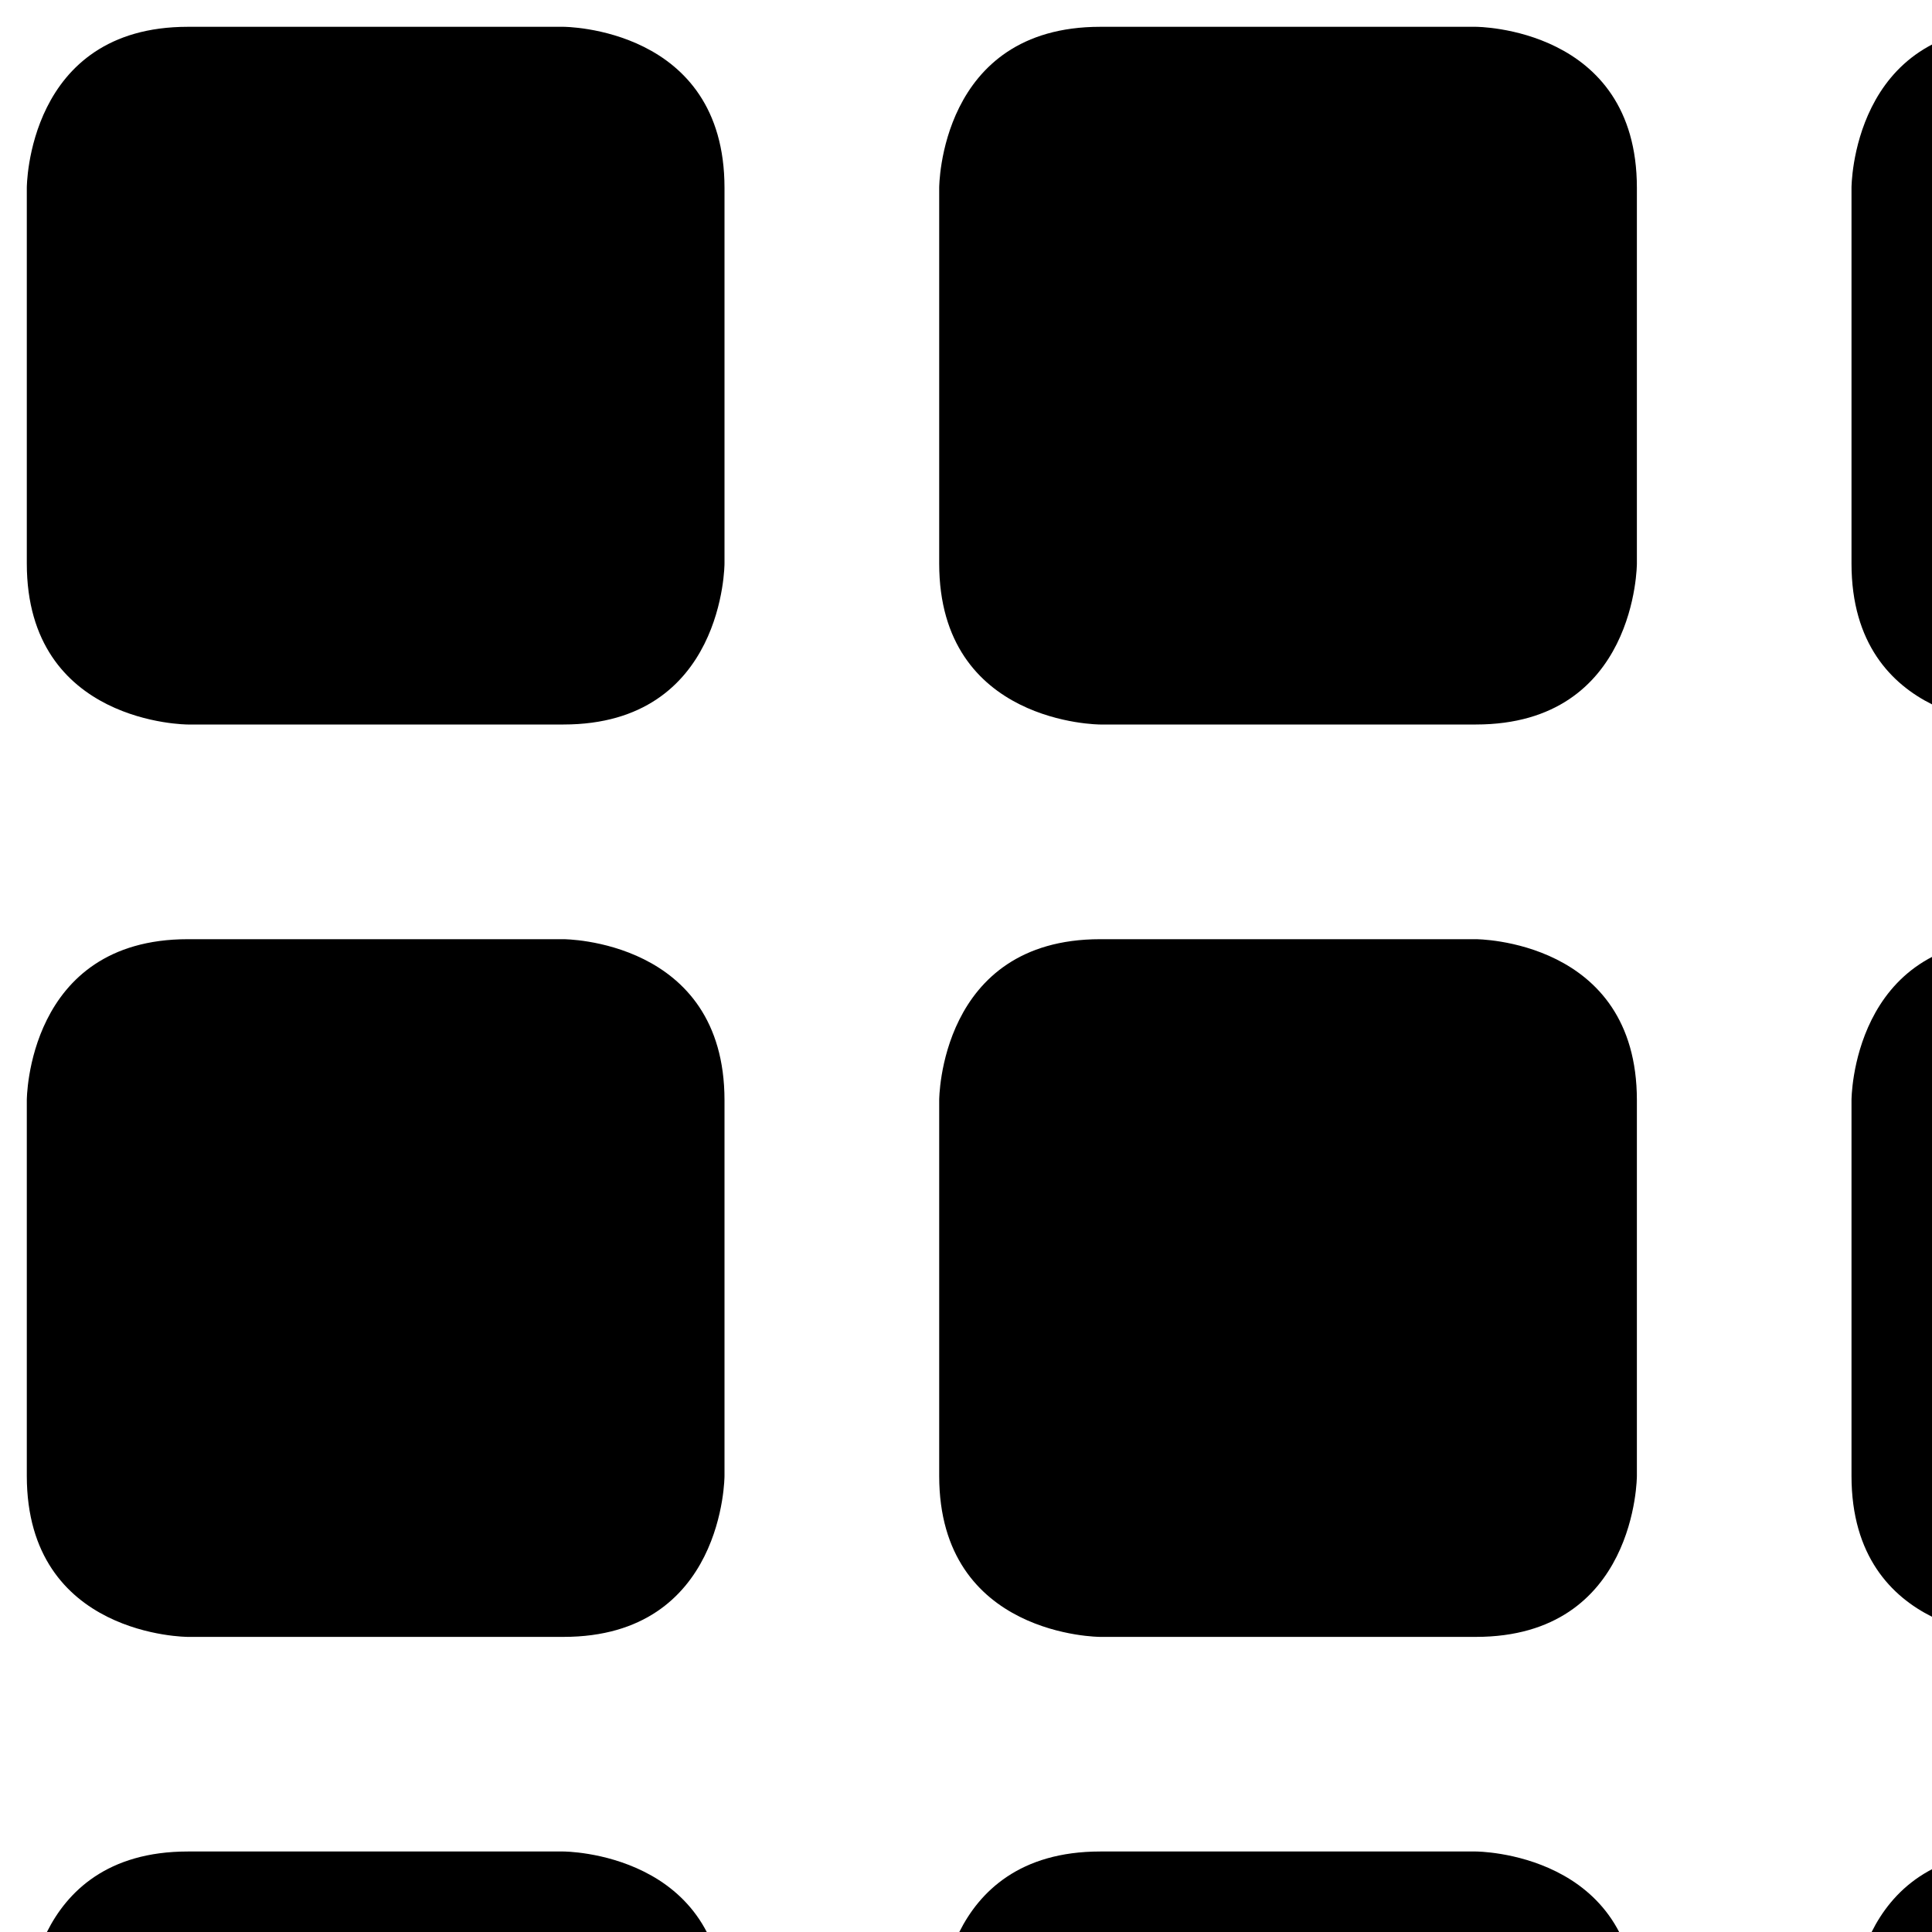
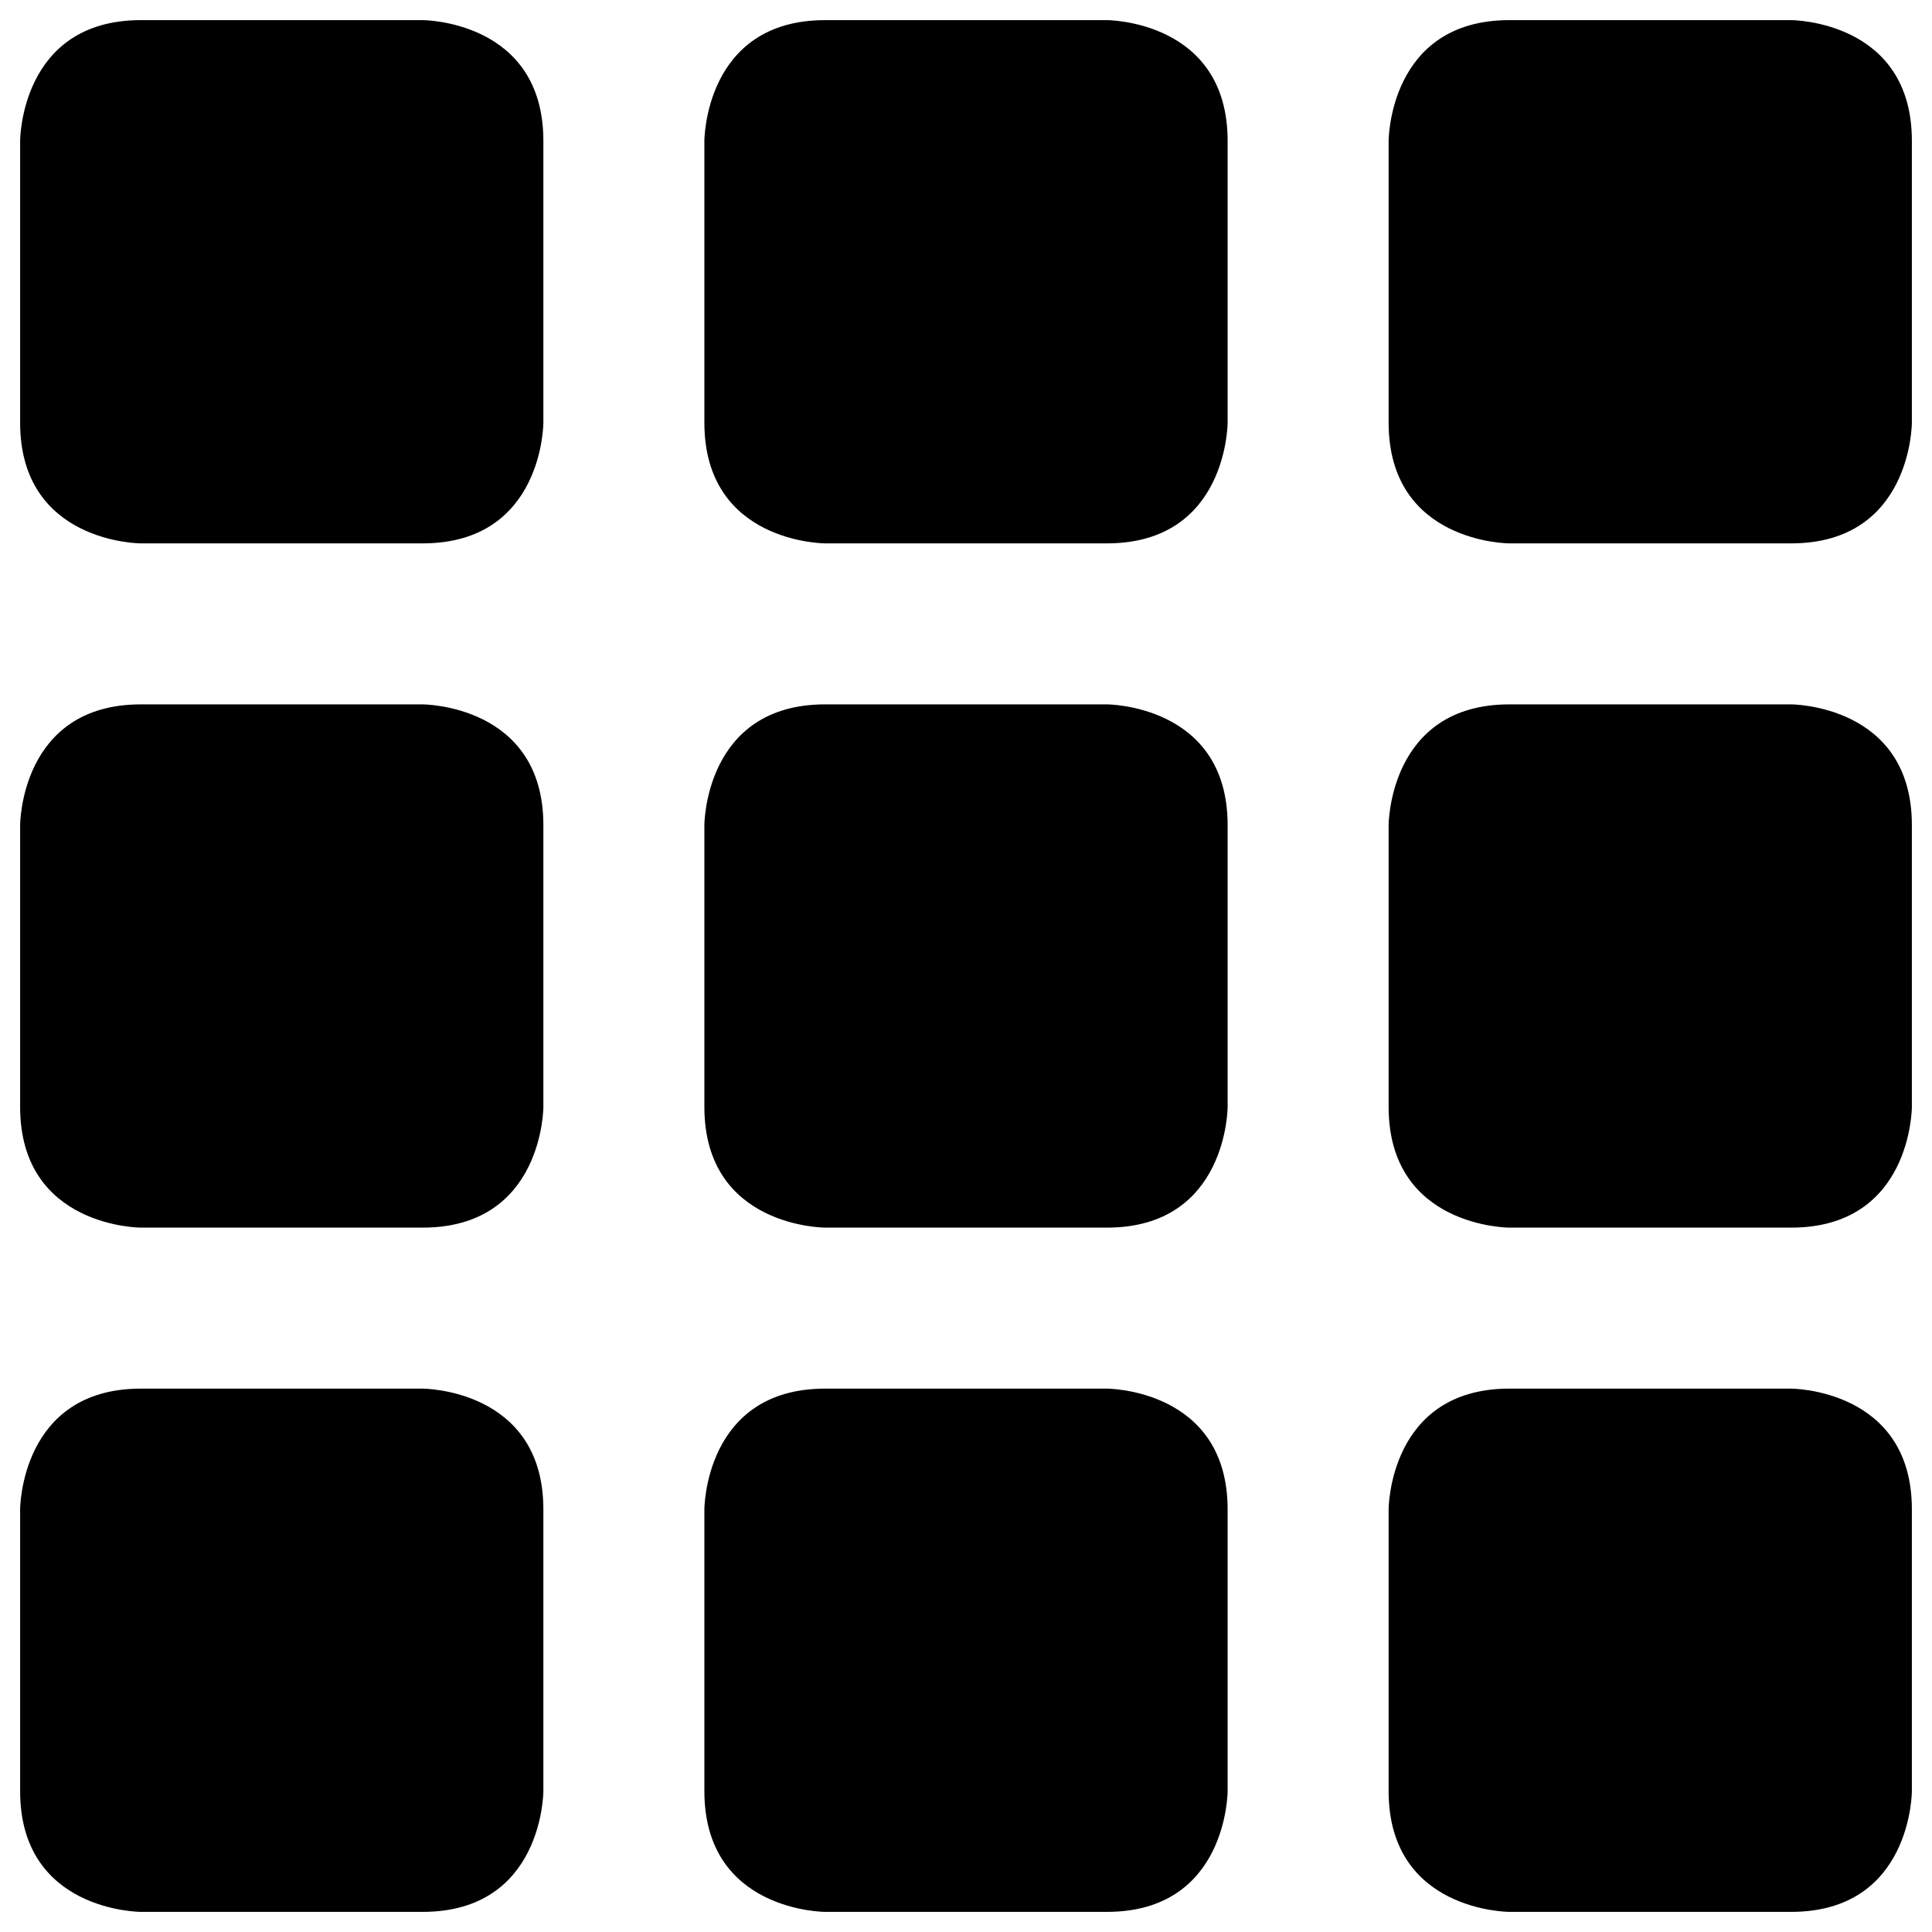
- <svg xmlns="http://www.w3.org/2000/svg" viewBox="0 0 24 24" id="Layout-Module--Streamline-Ultimate" height="24" width="24">
-   <g>
-     <path d="M2.333 0.333h4.667s2 0 2 2v4.667s0 2 -2 2h-4.667s-2 0 -2 -2v-4.667s0 -2 2 -2" fill="currentColor" stroke-width="1.333" />
-     <path d="M2.333 11.667h4.667s2 0 2 2v4.667s0 2 -2 2h-4.667s-2 0 -2 -2v-4.667s0 -2 2 -2" fill="currentColor" stroke-width="1.333" />
-     <path d="M2.333 23h4.667s2 0 2 2v4.667s0 2 -2 2h-4.667s-2 0 -2 -2v-4.667s0 -2 2 -2" fill="currentColor" stroke-width="1.333" />
-     <path d="M13.667 0.333h4.667s2 0 2 2v4.667s0 2 -2 2h-4.667s-2 0 -2 -2v-4.667s0 -2 2 -2" fill="currentColor" stroke-width="1.333" />
-     <path d="M13.667 11.667h4.667s2 0 2 2v4.667s0 2 -2 2h-4.667s-2 0 -2 -2v-4.667s0 -2 2 -2" fill="currentColor" stroke-width="1.333" />
-     <path d="M13.667 23h4.667s2 0 2 2v4.667s0 2 -2 2h-4.667s-2 0 -2 -2v-4.667s0 -2 2 -2" fill="currentColor" stroke-width="1.333" />
-     <path d="M25 0.333h4.667s2 0 2 2v4.667s0 2 -2 2h-4.667s-2 0 -2 -2v-4.667s0 -2 2 -2" fill="currentColor" stroke-width="1.333" />
-     <path d="M25 11.667h4.667s2 0 2 2v4.667s0 2 -2 2h-4.667s-2 0 -2 -2v-4.667s0 -2 2 -2" fill="currentColor" stroke-width="1.333" />
-     <path d="M25 23h4.667s2 0 2 2v4.667s0 2 -2 2h-4.667s-2 0 -2 -2v-4.667s0 -2 2 -2" fill="currentColor" stroke-width="1.333" />
-   </g>
+ <svg xmlns="http://www.w3.org/2000/svg" viewBox="0 0 24 24" height="24" width="24">
+   <path d="M1.75.25h3.5s1.5 0 1.5 1.5v3.5s0 1.5-1.5 1.5h-3.5s-1.5 0-1.5-1.5v-3.5s0-1.5 1.5-1.5m0 8.5h3.5s1.5 0 1.5 1.5v3.5s0 1.5-1.5 1.5h-3.5s-1.5 0-1.5-1.5v-3.5s0-1.5 1.5-1.5m0 8.5h3.5s1.5 0 1.5 1.5v3.5s0 1.5-1.5 1.5h-3.5s-1.5 0-1.5-1.5v-3.5s0-1.5 1.5-1.5m8.5-17h3.5s1.5 0 1.5 1.5v3.5s0 1.5-1.5 1.5h-3.5s-1.5 0-1.5-1.5v-3.5s0-1.5 1.5-1.5m0 8.5h3.5s1.5 0 1.5 1.5v3.5s0 1.5-1.5 1.5h-3.5s-1.5 0-1.5-1.5v-3.5s0-1.5 1.5-1.5m0 8.5h3.5s1.5 0 1.5 1.5v3.5s0 1.5-1.5 1.5h-3.5s-1.5 0-1.5-1.5v-3.5s0-1.5 1.5-1.5m8.5-17h3.5s1.5 0 1.5 1.5v3.5s0 1.5-1.5 1.5h-3.5s-1.5 0-1.5-1.5v-3.5s0-1.5 1.5-1.5m0 8.5h3.5s1.5 0 1.5 1.5v3.5s0 1.5-1.5 1.5h-3.5s-1.5 0-1.5-1.5v-3.5s0-1.5 1.5-1.5m0 8.5h3.5s1.5 0 1.5 1.5v3.5s0 1.5-1.5 1.5h-3.5s-1.5 0-1.5-1.5v-3.5s0-1.5 1.5-1.5" fill="currentColor" />
</svg>
